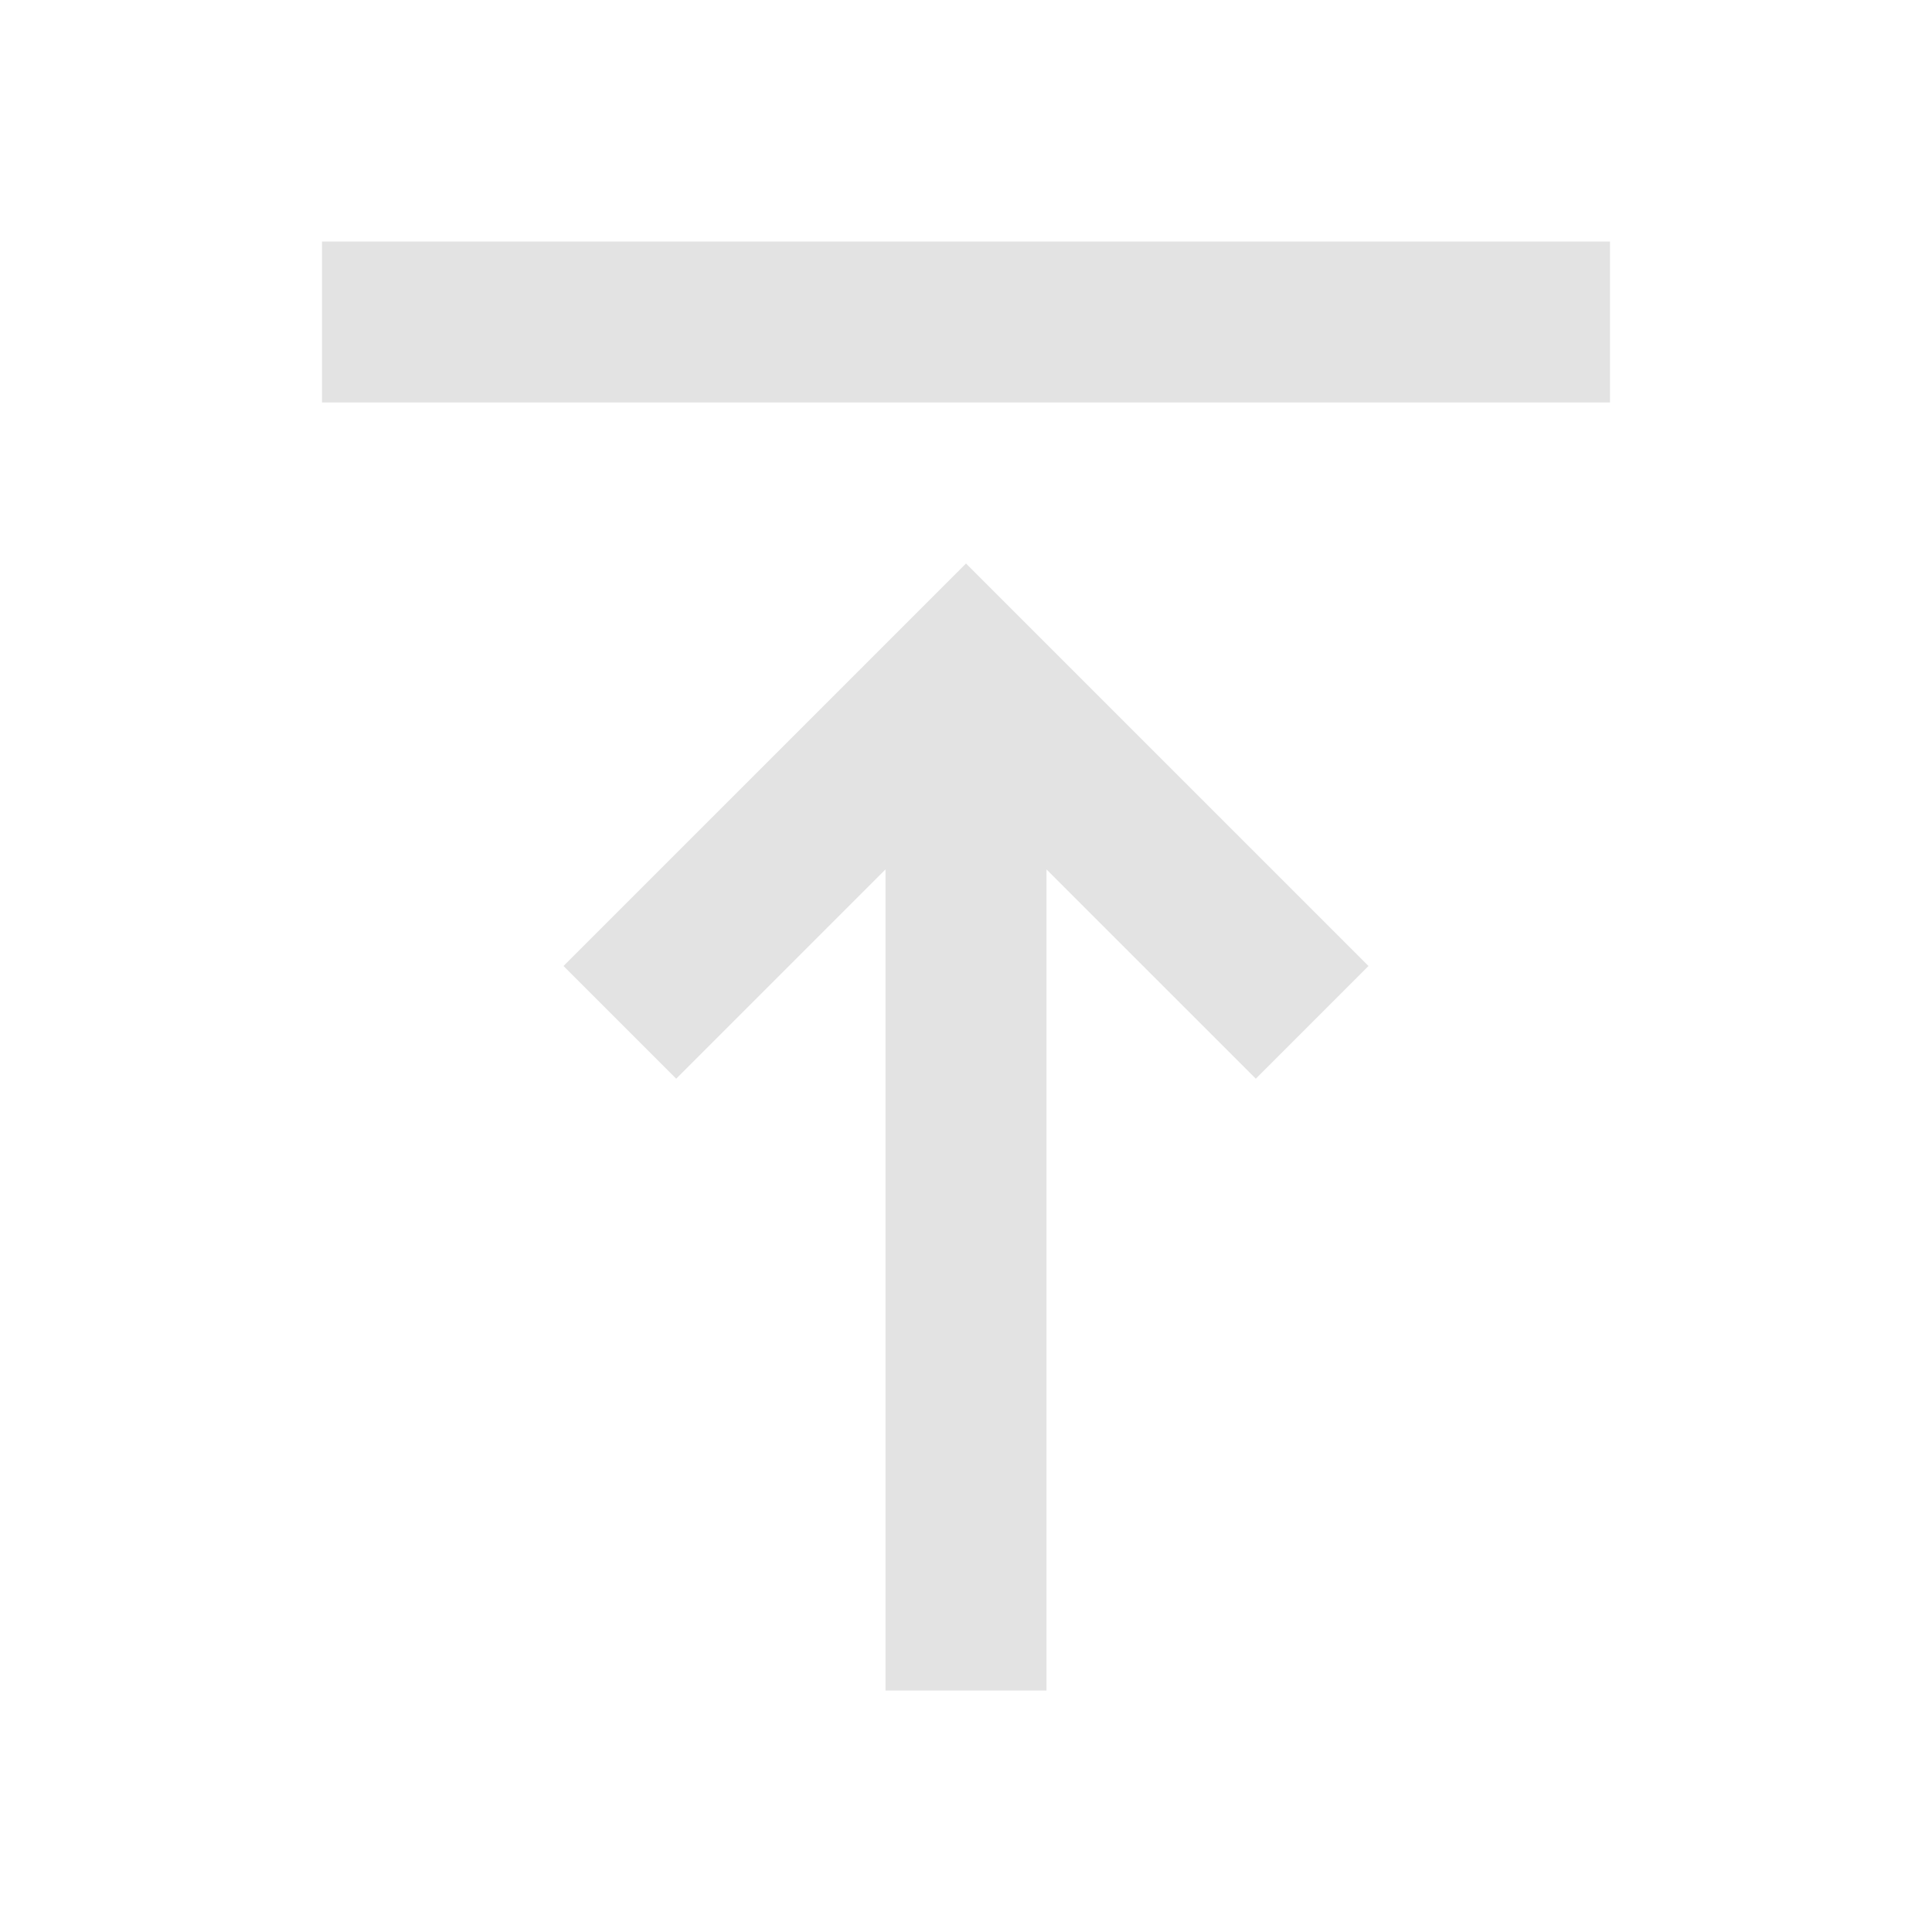
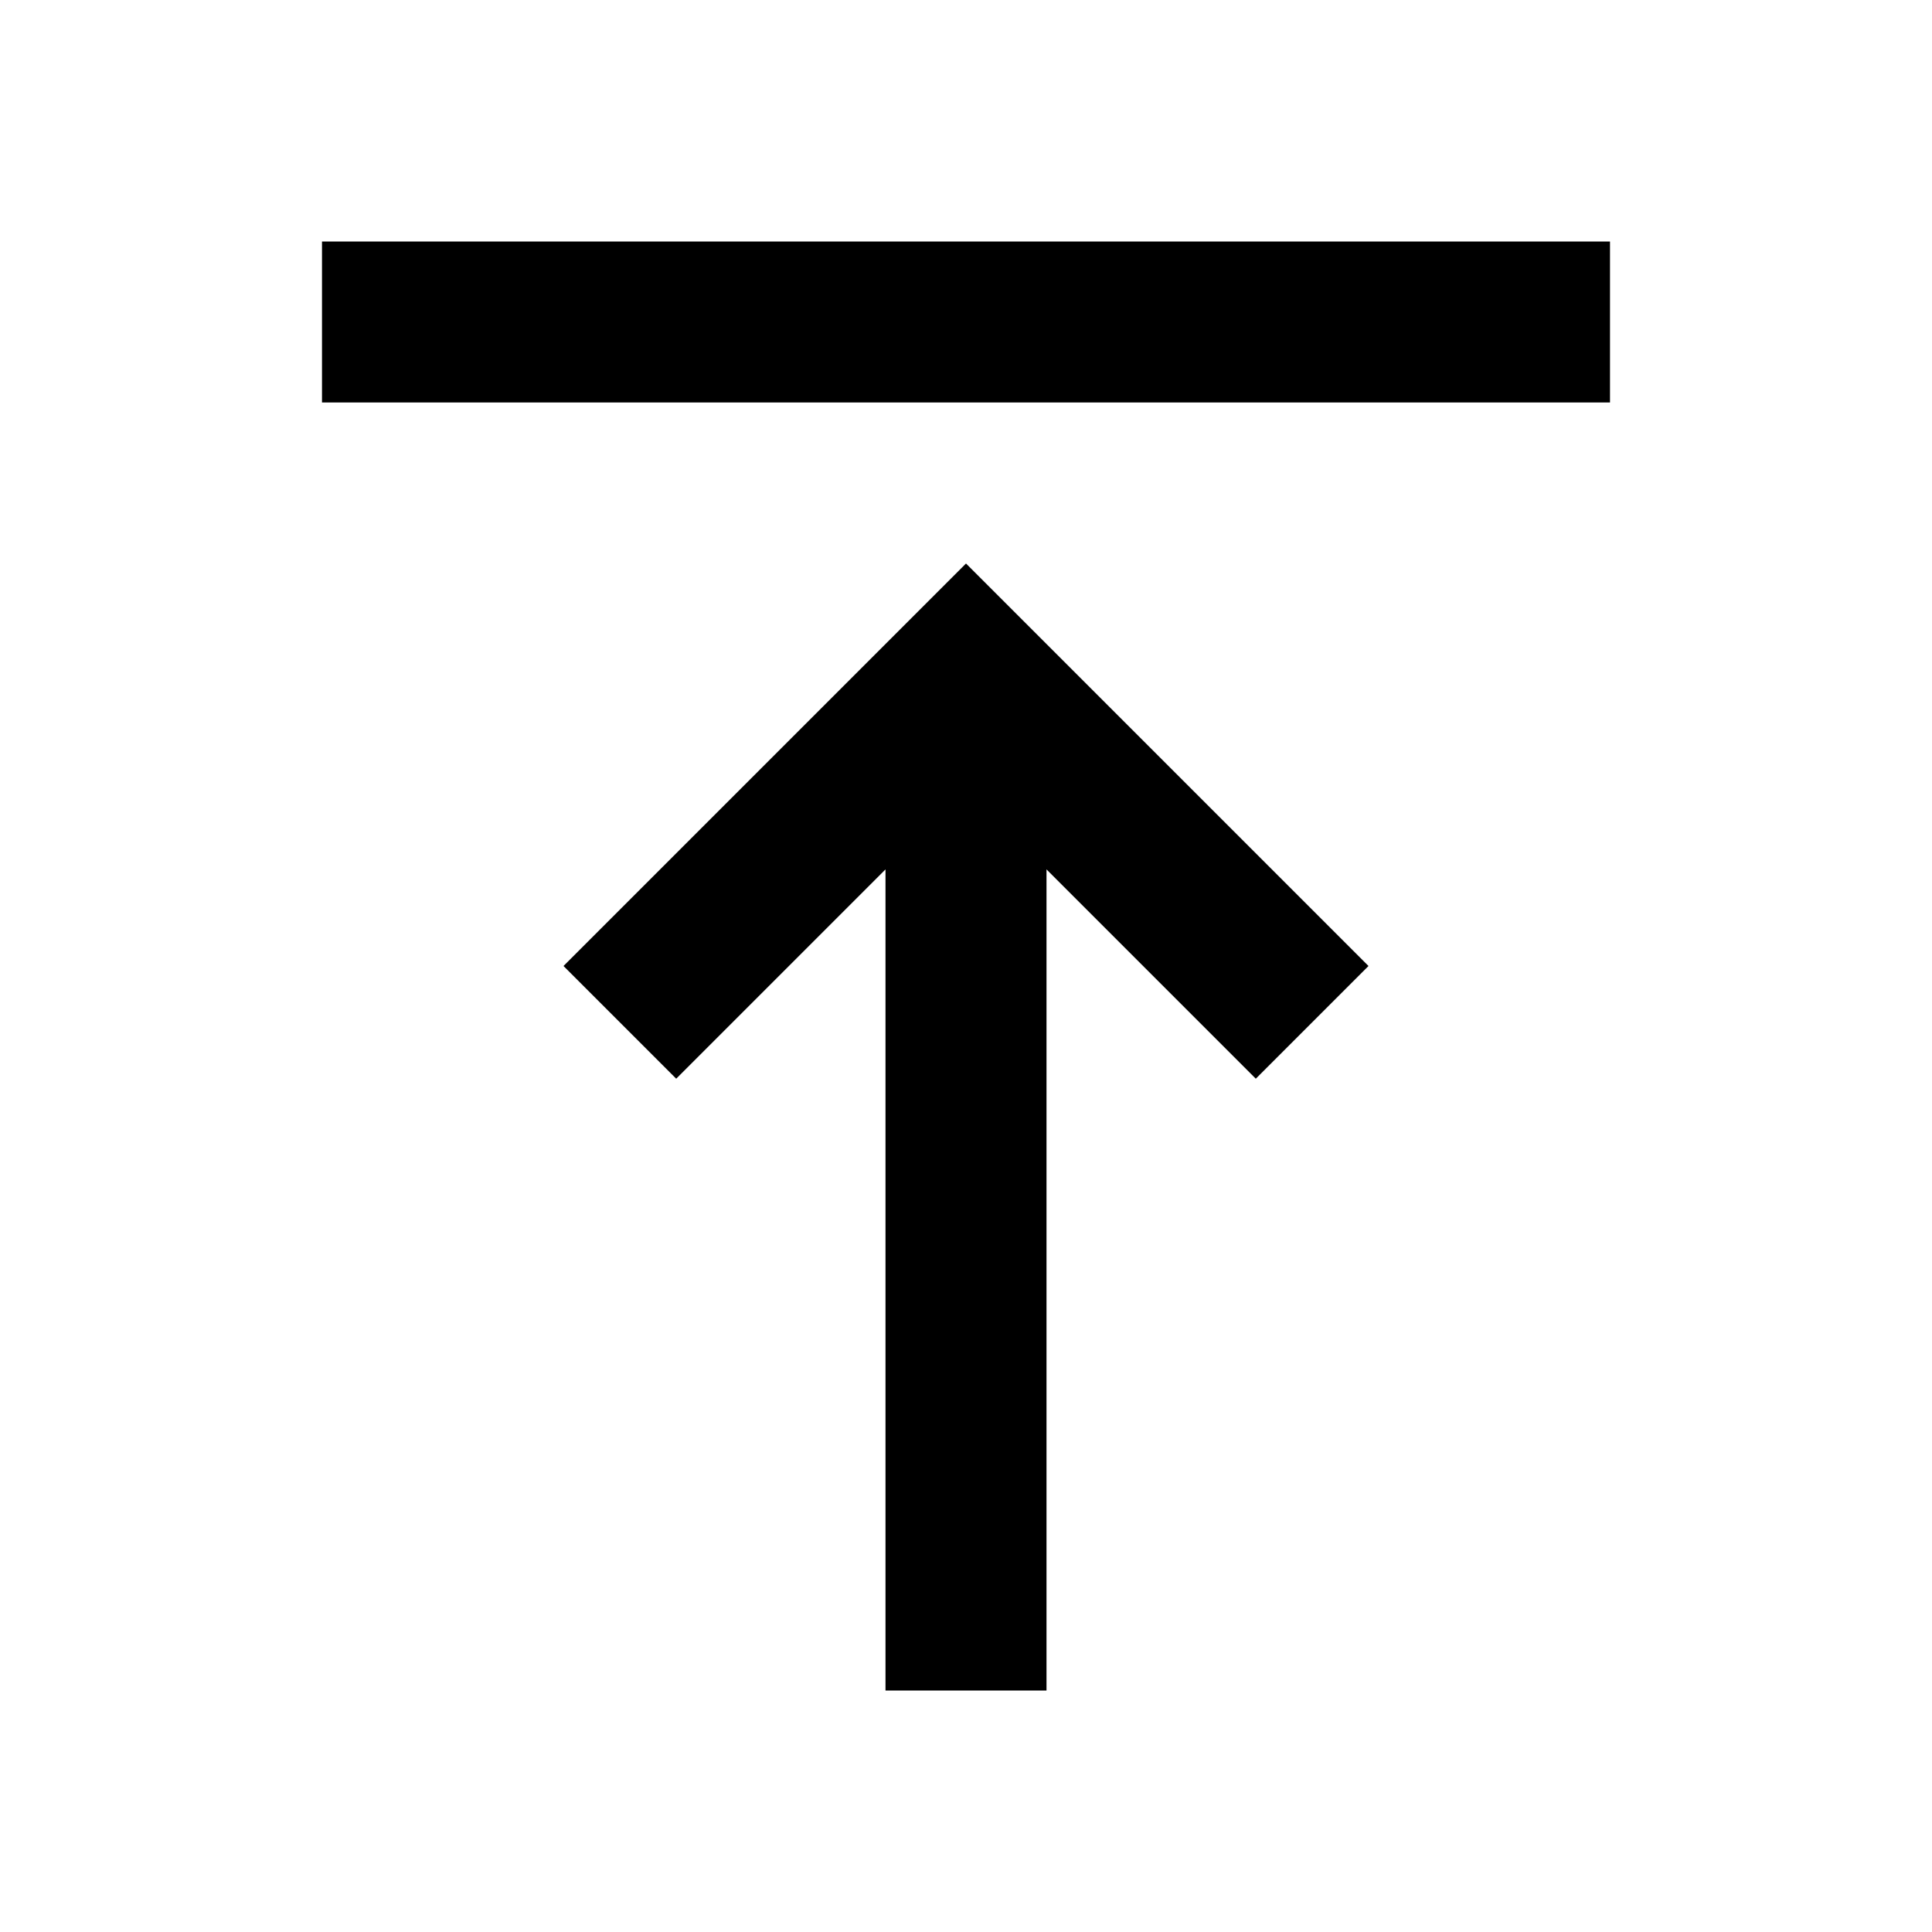
- <svg xmlns="http://www.w3.org/2000/svg" height="24px" viewBox="0 -960 960 960" width="24px" fill="#e3e3e3">
+ <svg xmlns="http://www.w3.org/2000/svg" height="24px" viewBox="0 -960 960 960" width="24px">
  <path d="M160-760v-80h640v80H160Zm280 640v-408L336-424l-56-56 200-200 200 200-56 56-104-104v408h-80Z" />
</svg>
